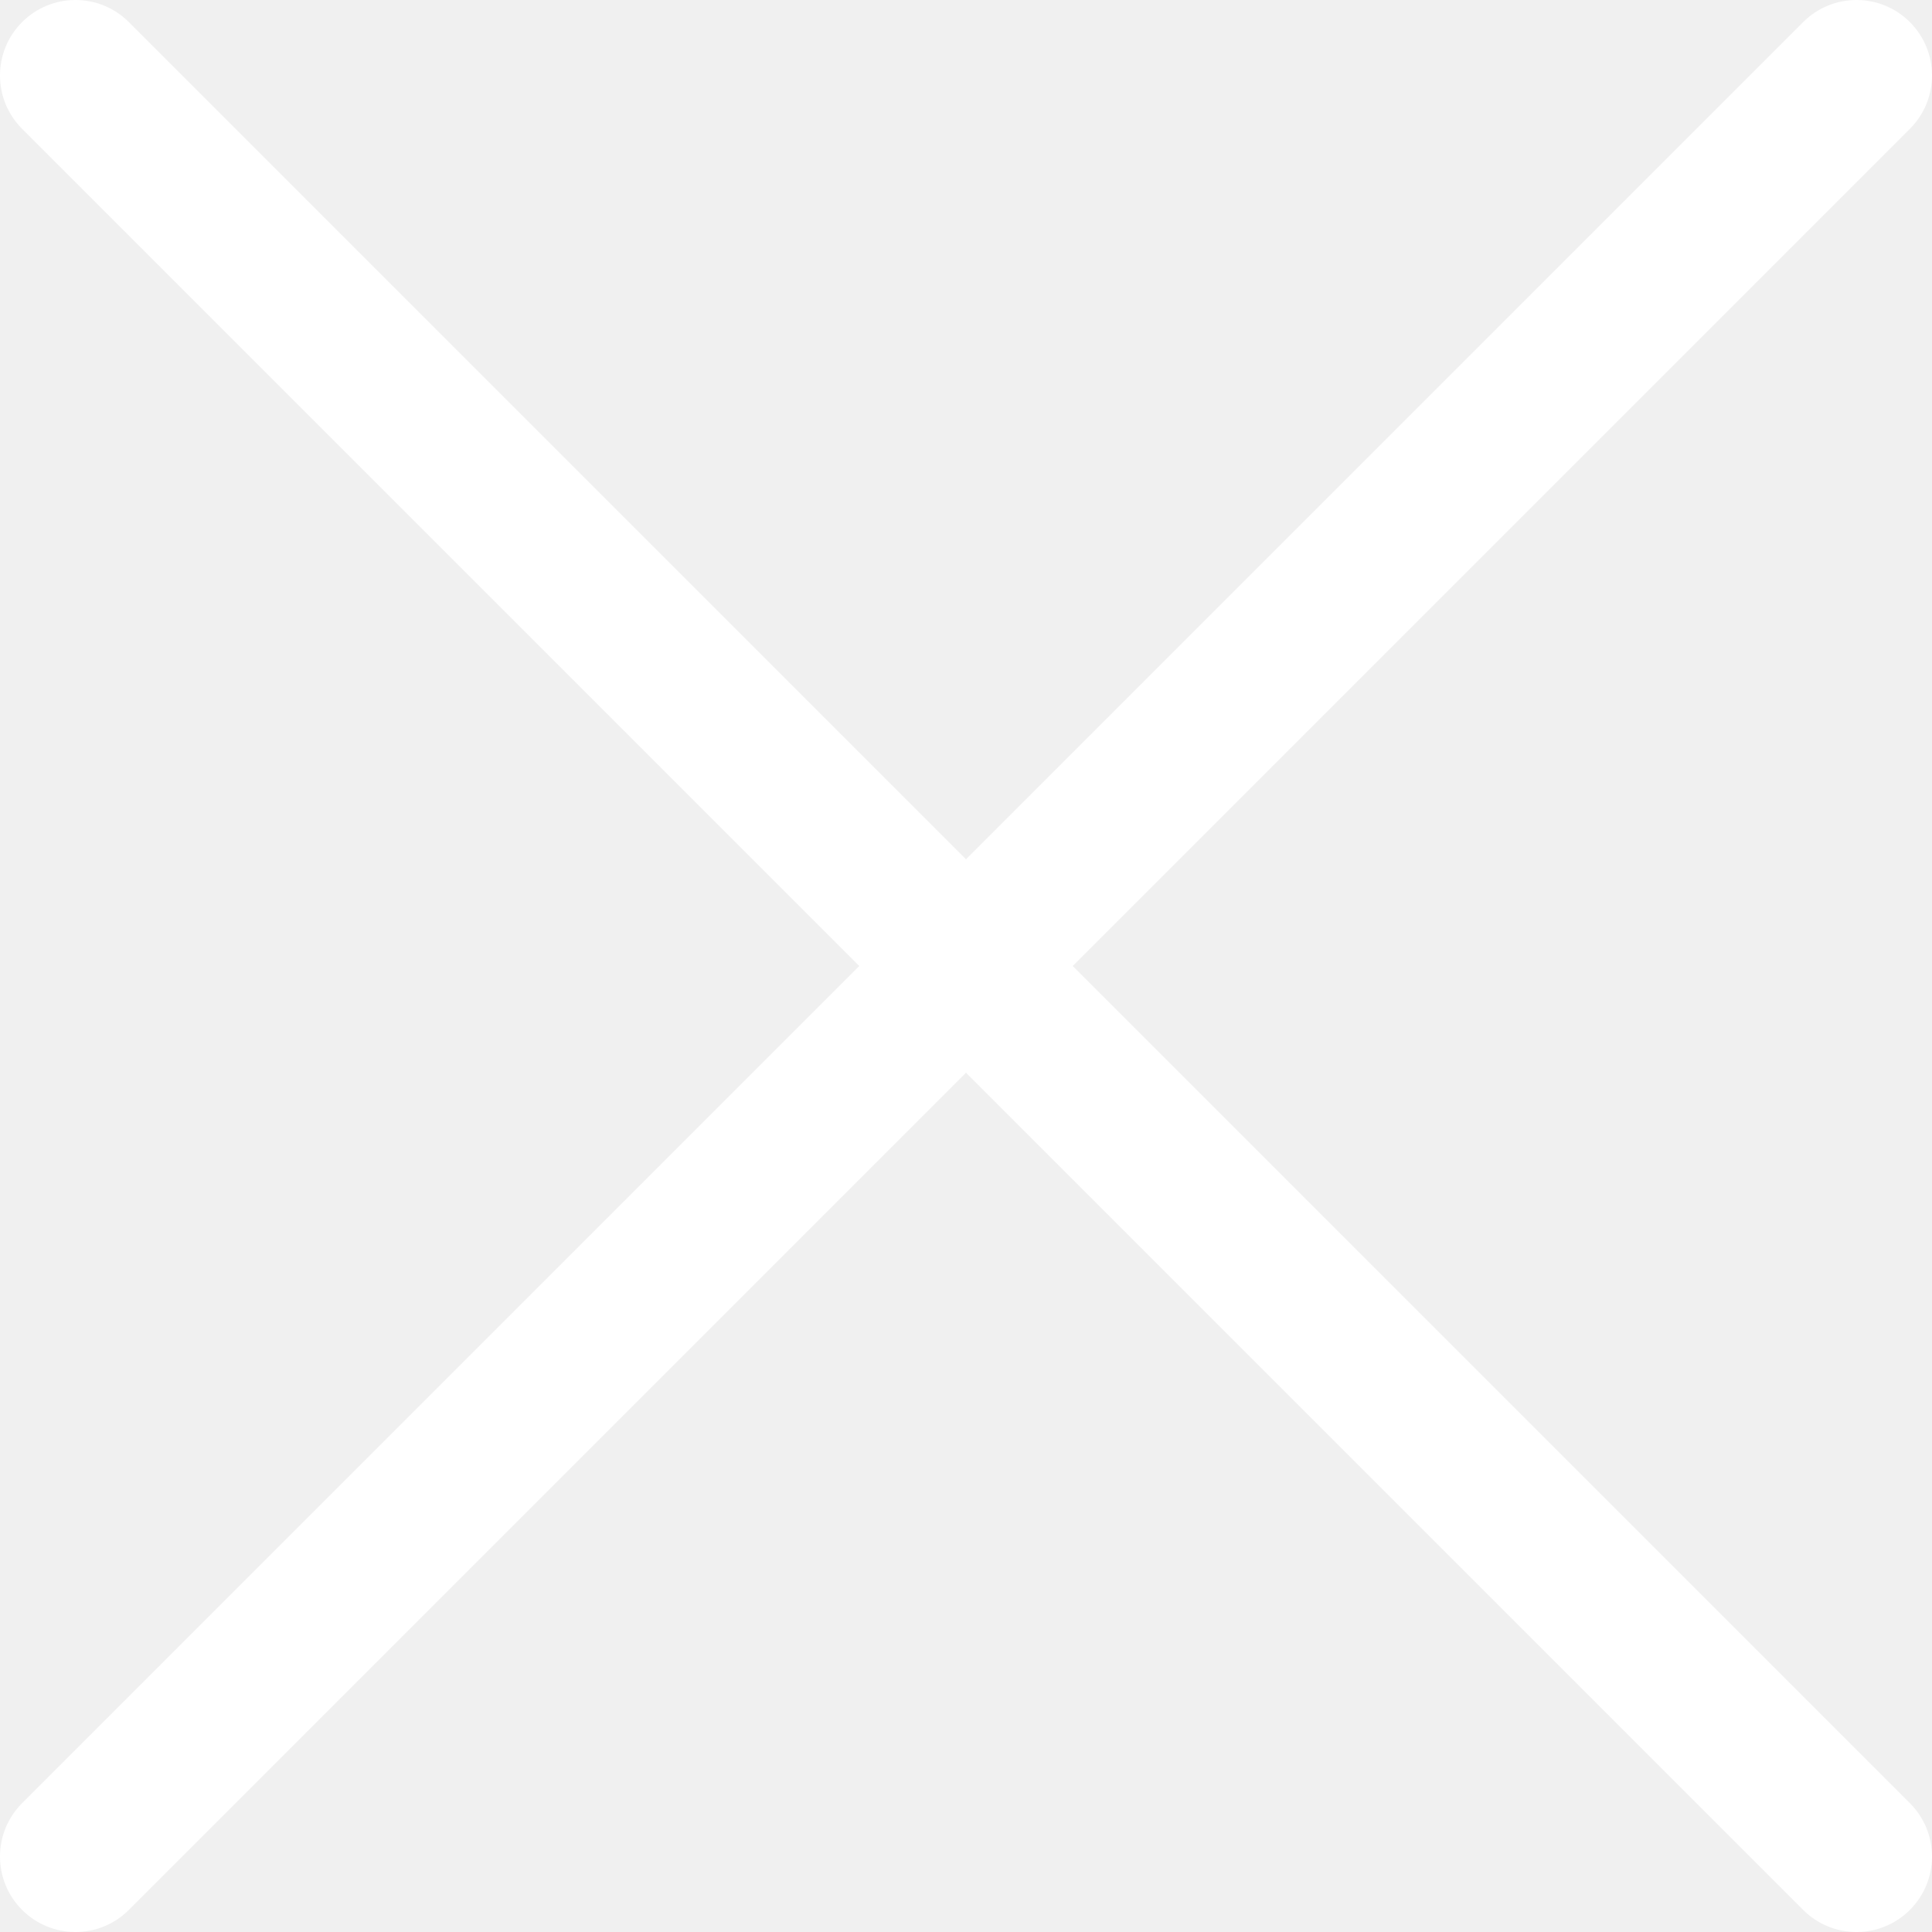
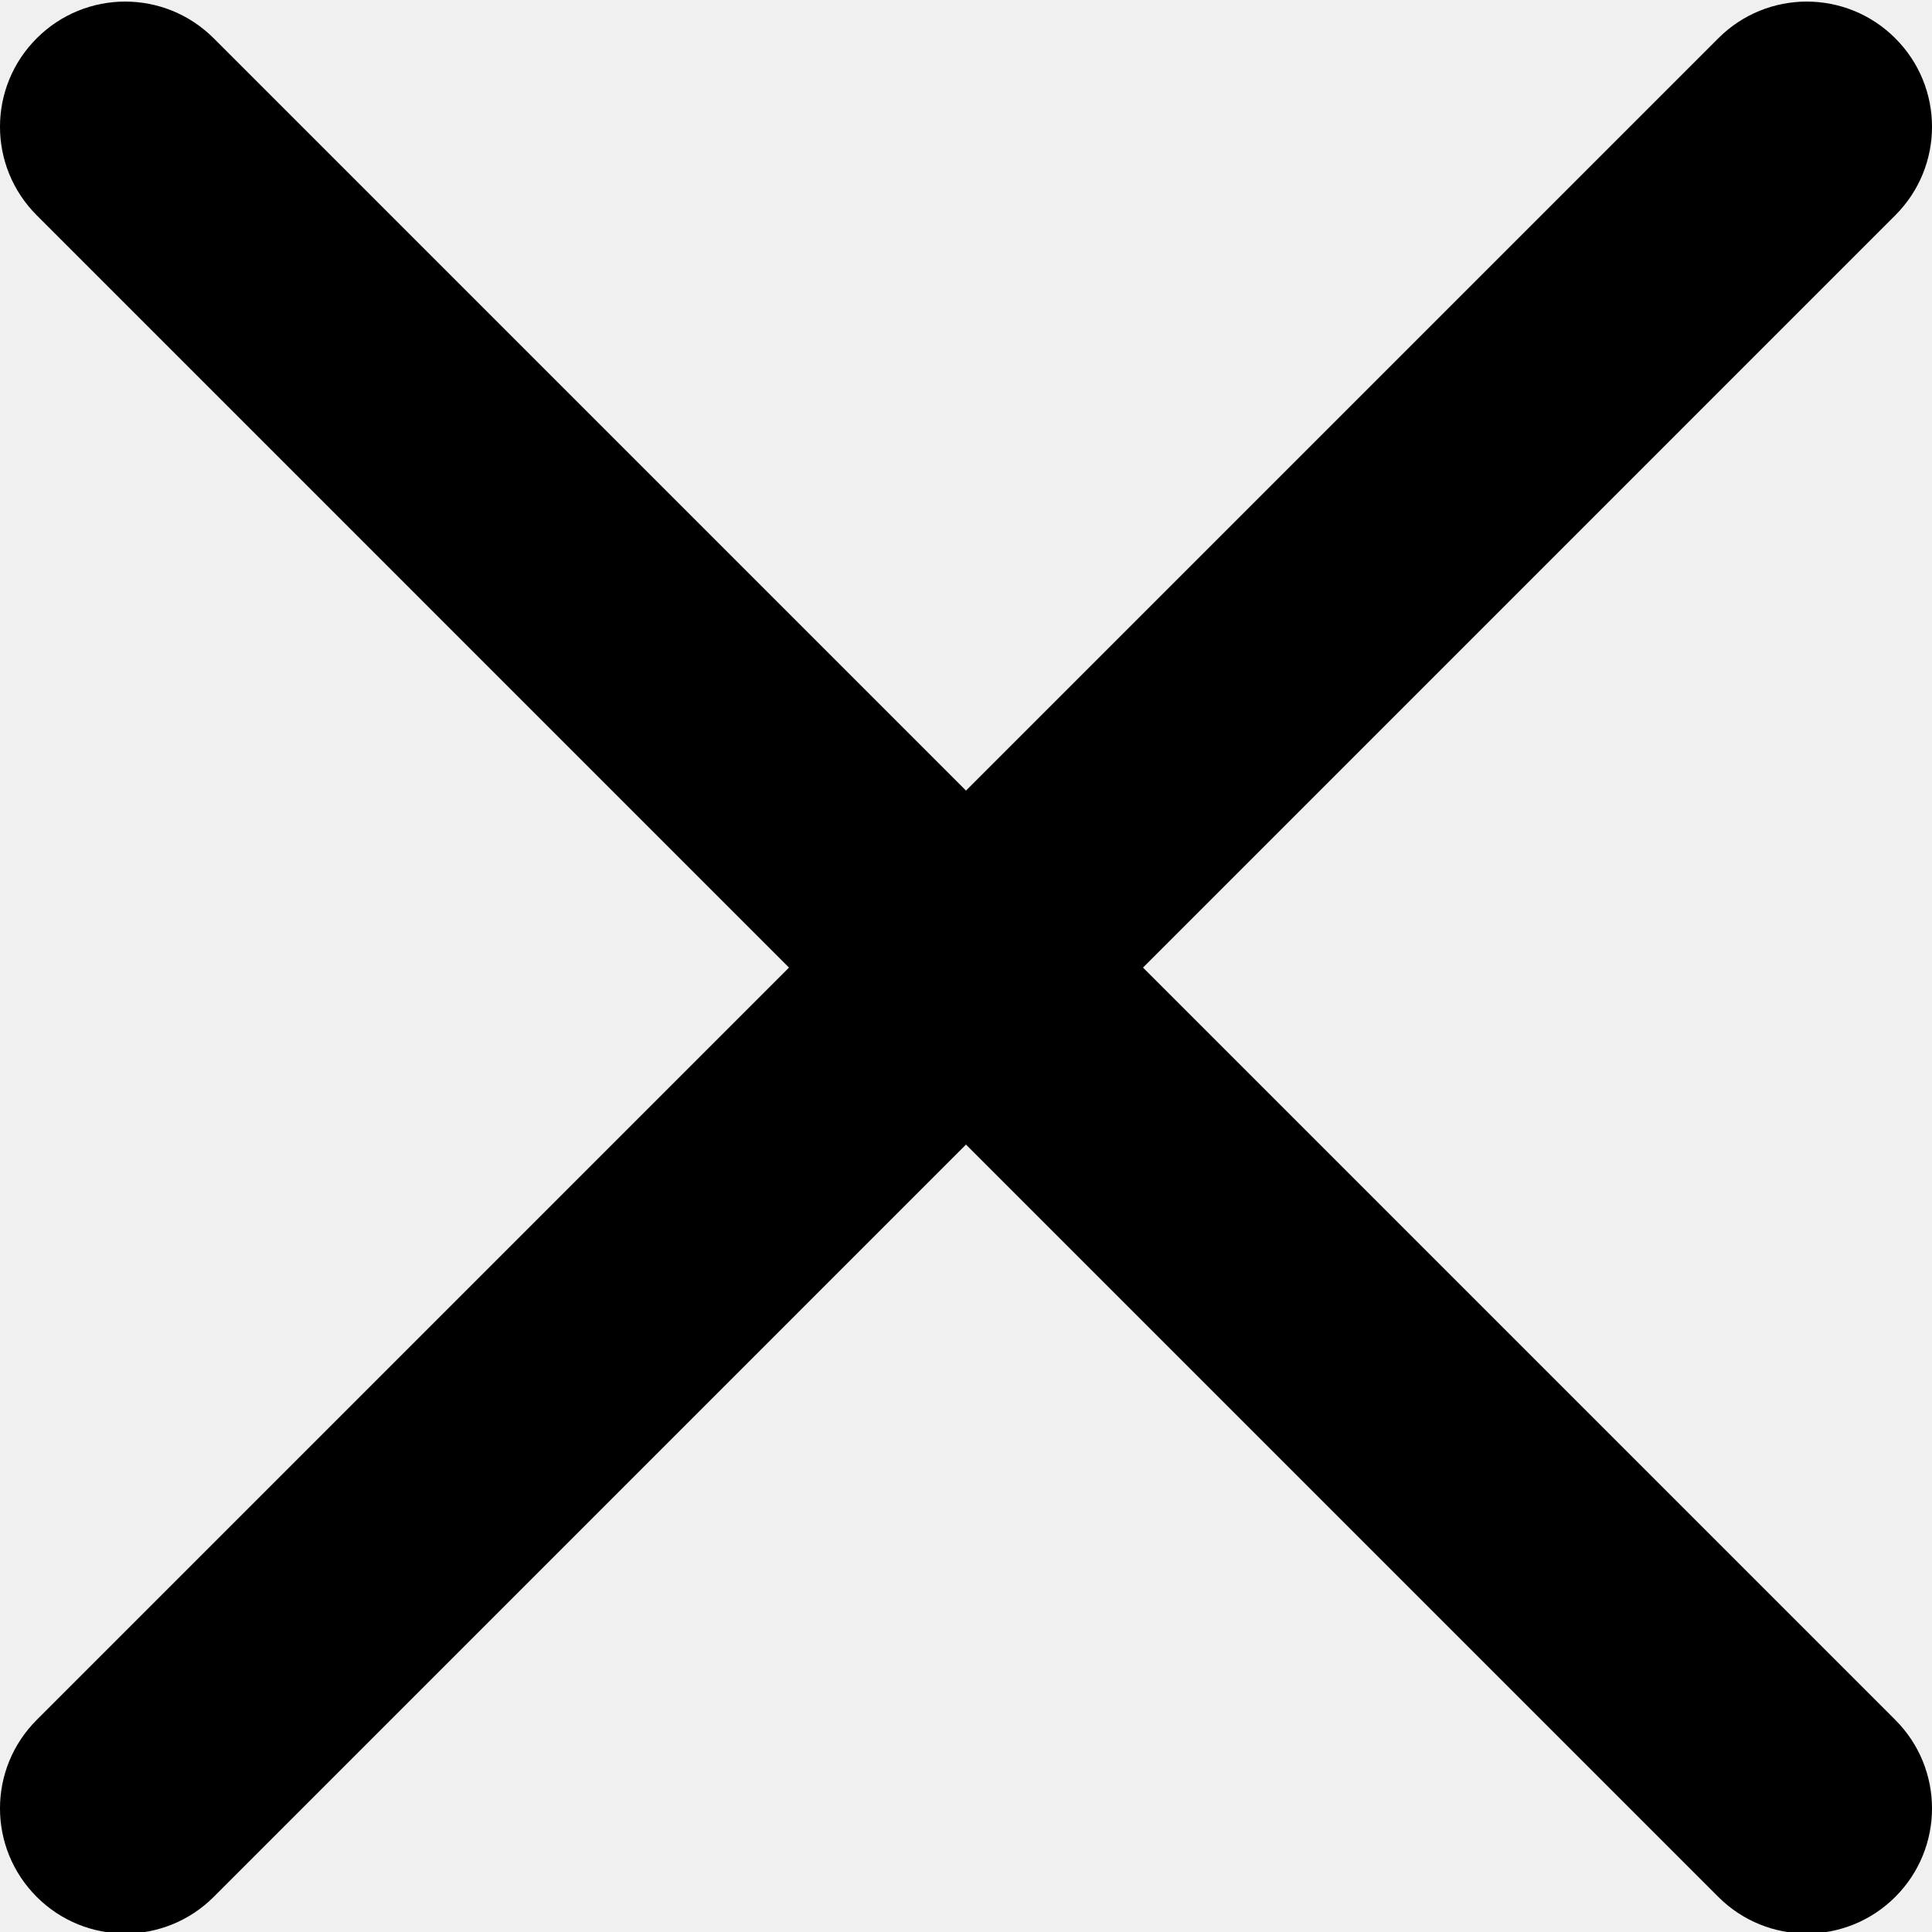
- <svg xmlns="http://www.w3.org/2000/svg" version="1.1" width="512" height="512" x="0" y="0" viewBox="0 0 512.001 512.001" style="enable-background:new 0 0 512 512" xml:space="preserve">
-   <g>
-     <g>
-       <g>
-         <path d="M284.286,256.002L506.143,34.144c7.811-7.811,7.811-20.475,0-28.285c-7.811-7.81-20.475-7.811-28.285,0L256,227.717    L34.143,5.859c-7.811-7.811-20.475-7.811-28.285,0c-7.81,7.811-7.811,20.475,0,28.285l221.857,221.857L5.858,477.859    c-7.811,7.811-7.811,20.475,0,28.285c3.905,3.905,9.024,5.857,14.143,5.857c5.119,0,10.237-1.952,14.143-5.857L256,284.287    l221.857,221.857c3.905,3.905,9.024,5.857,14.143,5.857s10.237-1.952,14.143-5.857c7.811-7.811,7.811-20.475,0-28.285    L284.286,256.002z" fill="#ffffff" data-original="#000000" style="" />
-       </g>
-     </g>
-     <g>
- </g>
-     <g>
- </g>
-     <g>
- </g>
-     <g>
- </g>
-     <g>
- </g>
-     <g>
- </g>
-     <g>
- </g>
-     <g>
- </g>
-     <g>
- </g>
-     <g>
- </g>
-     <g>
- </g>
-     <g>
- </g>
-     <g>
- </g>
-     <g>
- </g>
-     <g>
- </g>
-   </g>
+ <svg xmlns="http://www.w3.org/2000/svg" height="329pt" viewBox="0 0 329.269 329" width="329pt">
+   <path d="m194.801 164.77 128.211-128.215c8.344-8.34 8.344-21.824 0-30.164-8.34-8.34-21.824-8.34-30.164 0l-128.215 128.215-128.211-128.215c-8.344-8.34-21.824-8.34-30.164 0-8.344 8.34-8.344 21.824 0 30.164l128.211 128.215-128.211 128.215c-8.344 8.34-8.344 21.824 0 30.164 4.156 4.16 9.621 6.25 15.082 6.25 5.461 0 10.922-2.09 15.082-6.25l128.211-128.215 128.215 128.215c4.16 4.16 9.621 6.25 15.082 6.25 5.461 0 10.922-2.09 15.082-6.25 8.344-8.34 8.344-21.824 0-30.164zm0 0" />
</svg>
